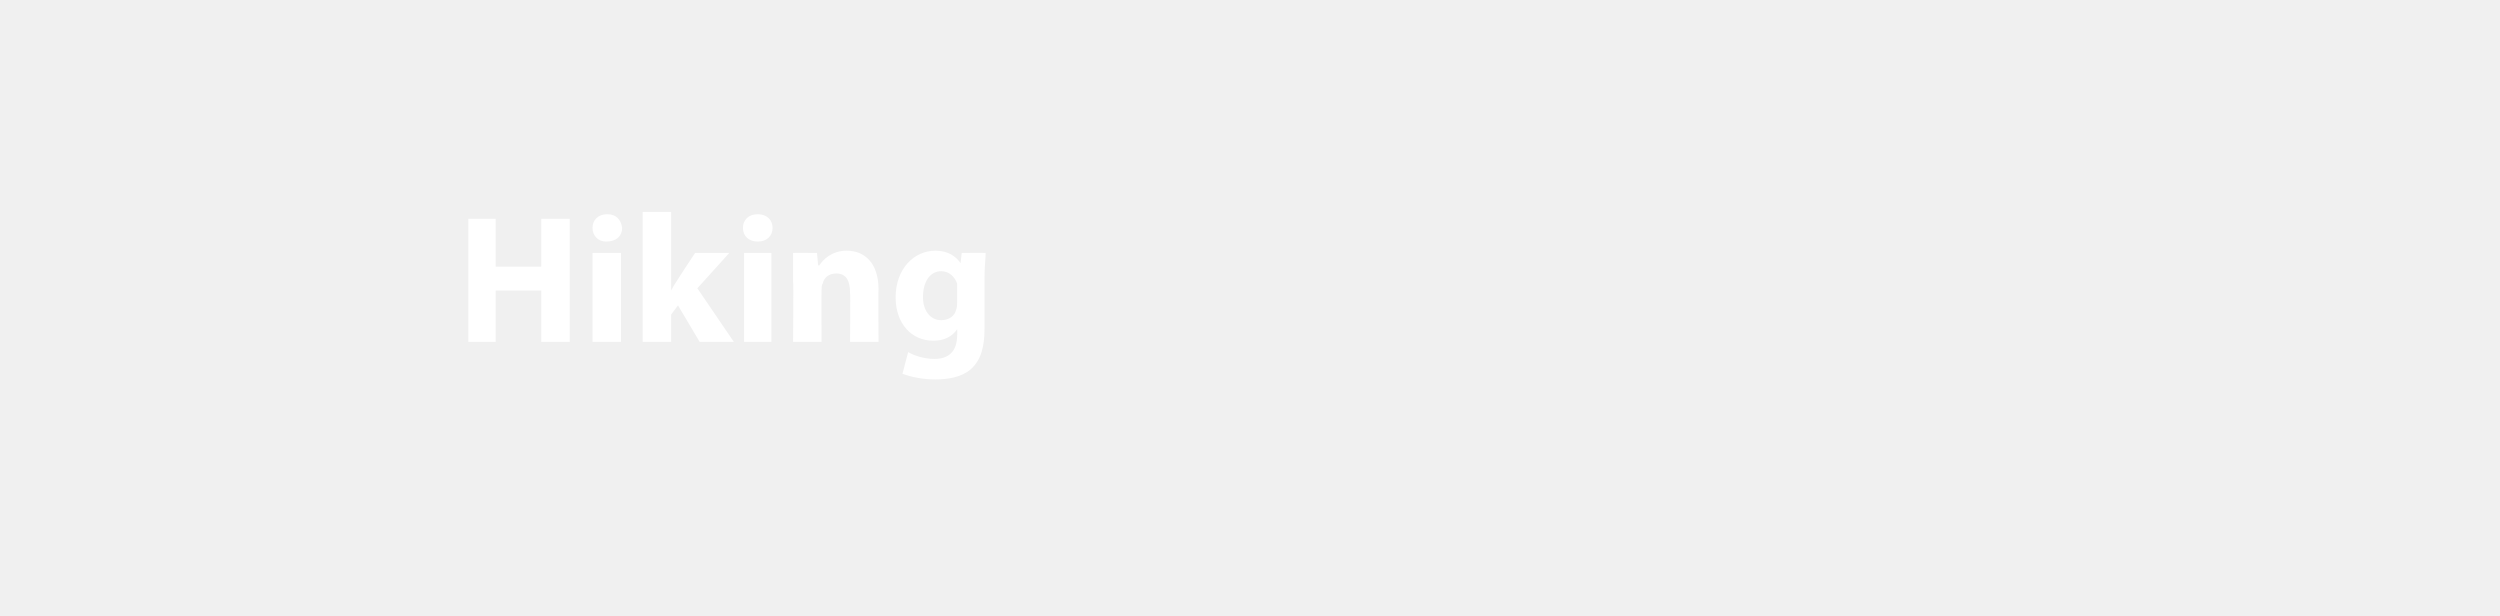
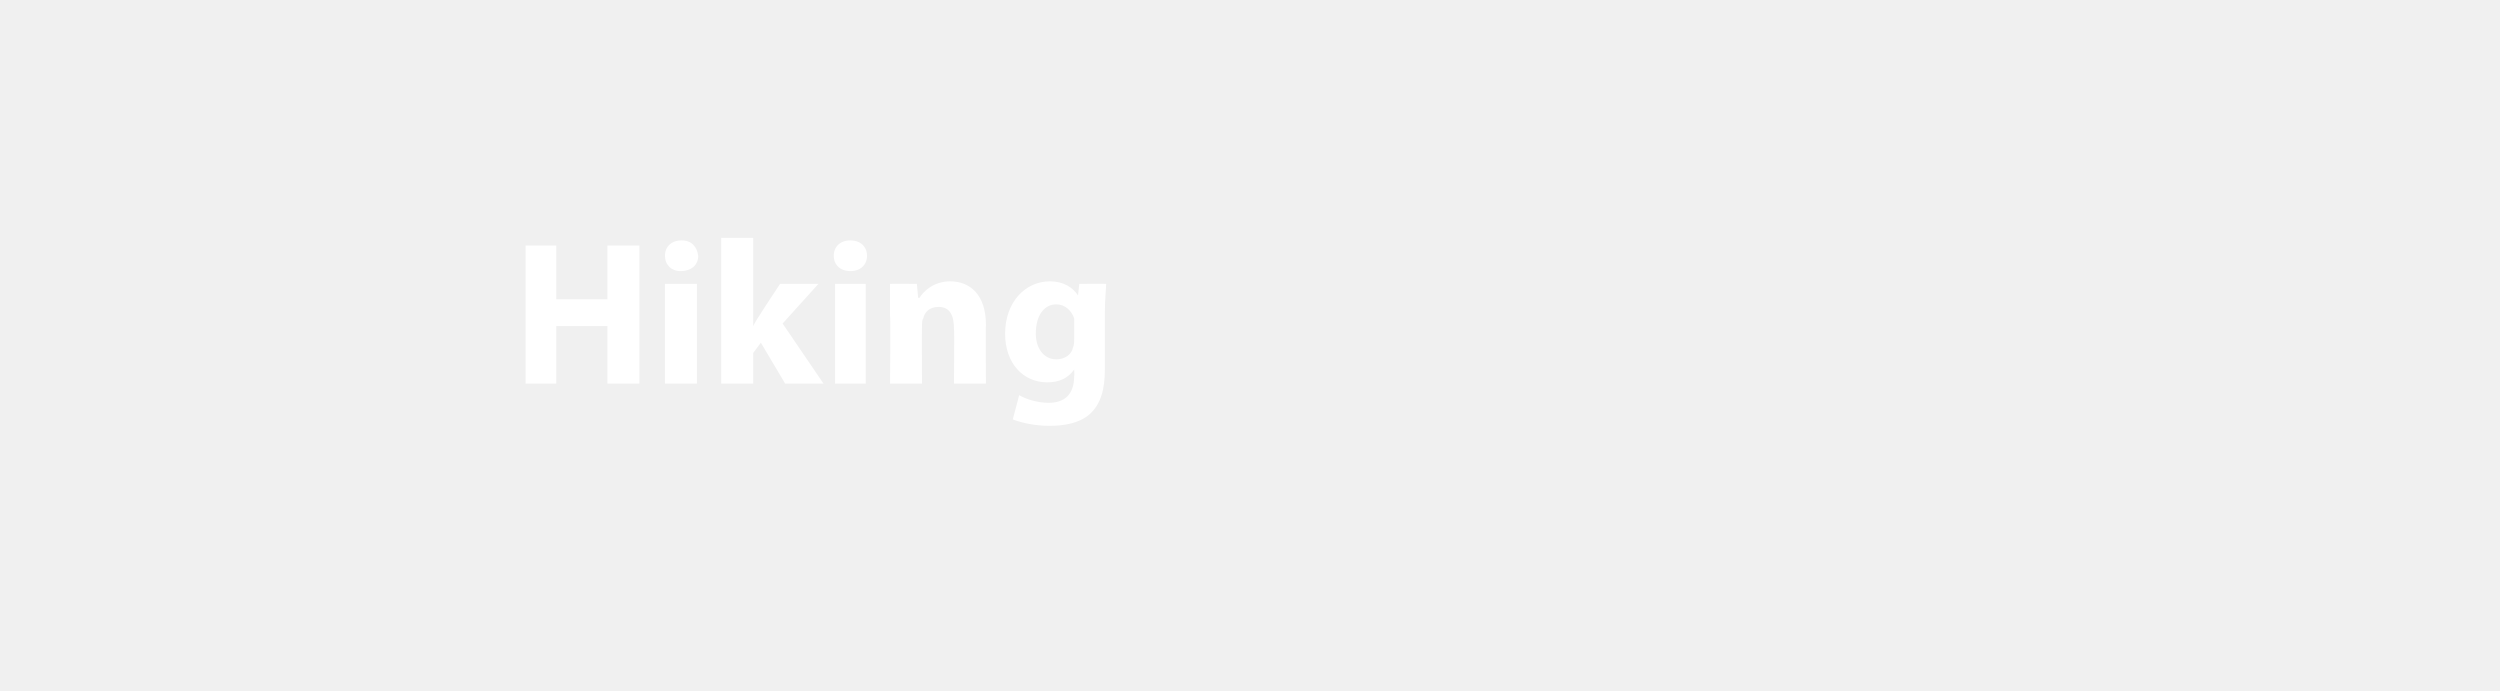
- <svg xmlns="http://www.w3.org/2000/svg" version="1.1" width="219.4px" height="54px" viewBox="0 0 219.4 54">
+ <svg xmlns="http://www.w3.org/2000/svg" version="1.1" width="195.5px" height="54px" viewBox="0 0 195.5 54">
  <defs />
-   <g id="Polygon11131">
-     <path d="M 43.5 19.2 L 43.5 23.4 L 47.5 23.4 L 47.5 19.2 L 50 19.2 L 50 30 L 47.5 30 L 47.5 25.5 L 43.5 25.5 L 43.5 30 L 41.1 30 L 41.1 19.2 L 43.5 19.2 Z M 52 30 L 52 22.2 L 54.5 22.2 L 54.5 30 L 52 30 Z M 54.6 20 C 54.6 20.7 54.1 21.2 53.2 21.2 C 52.5 21.2 52 20.7 52 20 C 52 19.3 52.5 18.8 53.3 18.8 C 54.1 18.8 54.5 19.3 54.6 20 Z M 58.9 25.5 C 58.9 25.5 58.9 25.47 58.9 25.5 C 59.1 25.1 59.3 24.8 59.5 24.5 C 59.46 24.53 61 22.2 61 22.2 L 64 22.2 L 61.2 25.3 L 64.4 30 L 61.4 30 L 59.5 26.8 L 58.9 27.6 L 58.9 30 L 56.4 30 L 56.4 18.6 L 58.9 18.6 L 58.9 25.5 Z M 65.3 30 L 65.3 22.2 L 67.7 22.2 L 67.7 30 L 65.3 30 Z M 67.8 20 C 67.8 20.7 67.3 21.2 66.5 21.2 C 65.7 21.2 65.2 20.7 65.2 20 C 65.2 19.3 65.7 18.8 66.5 18.8 C 67.3 18.8 67.8 19.3 67.8 20 Z M 69.6 24.7 C 69.6 23.7 69.6 22.9 69.6 22.2 C 69.58 22.18 71.7 22.2 71.7 22.2 L 71.8 23.3 C 71.8 23.3 71.86 23.26 71.9 23.3 C 72.2 22.8 73 22 74.3 22 C 75.9 22 77.1 23.1 77.1 25.4 C 77.07 25.38 77.1 30 77.1 30 L 74.6 30 C 74.6 30 74.64 25.66 74.6 25.7 C 74.6 24.7 74.3 24 73.4 24 C 72.7 24 72.3 24.4 72.2 24.9 C 72.1 25 72.1 25.3 72.1 25.5 C 72.08 25.49 72.1 30 72.1 30 L 69.6 30 C 69.6 30 69.65 24.67 69.6 24.7 Z M 86.4 28.9 C 86.4 30.4 86.1 31.6 85.2 32.4 C 84.4 33.1 83.2 33.3 82.1 33.3 C 81 33.3 80 33.1 79.2 32.8 C 79.2 32.8 79.7 30.9 79.7 30.9 C 80.2 31.2 81.1 31.5 82 31.5 C 83.2 31.5 84 30.9 84 29.4 C 84.03 29.42 84 28.9 84 28.9 C 84 28.9 84 28.93 84 28.9 C 83.5 29.6 82.8 29.9 81.9 29.9 C 80 29.9 78.6 28.4 78.6 26.1 C 78.6 23.6 80.2 22 82.1 22 C 83.2 22 83.9 22.5 84.3 23.1 C 84.27 23.12 84.3 23.1 84.3 23.1 L 84.4 22.2 C 84.4 22.2 86.5 22.18 86.5 22.2 C 86.5 22.7 86.4 23.3 86.4 24.5 C 86.4 24.5 86.4 28.9 86.4 28.9 Z M 84 25.4 C 84 25.2 84 25.1 84 24.9 C 83.8 24.3 83.3 23.8 82.6 23.8 C 81.7 23.8 81 24.6 81 26.1 C 81 27.2 81.6 28.1 82.6 28.1 C 83.3 28.1 83.8 27.7 83.9 27.2 C 84 27 84 26.7 84 26.5 C 84 26.5 84 25.4 84 25.4 Z " stroke="none" fill="#fff" />
+   <g id="Polygon11261">
+     <path d="m43.5 19.2l0 4.2l4 0l0-4.2l2.5 0l0 10.8l-2.5 0l0-4.5l-4 0l0 4.5l-2.4 0l0-10.8l2.4 0zm8.5 10.8l0-7.8l2.5 0l0 7.8l-2.5 0zm2.6-10c0 .7-.5 1.2-1.4 1.2c-.7 0-1.2-.5-1.2-1.2c0-.7.5-1.2 1.3-1.2c.8 0 1.2.5 1.3 1.2zm4.3 5.5c0 0 0-.03 0 0c.2-.4.4-.7.6-1c-.04.03 1.5-2.3 1.5-2.3l3 0l-2.8 3.1l3.2 4.7l-3 0l-1.9-3.2l-.6.8l0 2.4l-2.5 0l0-11.4l2.5 0l0 6.9zm6.4 4.5l0-7.8l2.4 0l0 7.8l-2.4 0zm2.5-10c0 .7-.5 1.2-1.3 1.2c-.8 0-1.3-.5-1.3-1.2c0-.7.5-1.2 1.3-1.2c.8 0 1.3.5 1.3 1.2zm1.8 4.7c0-1 0-1.8 0-2.5c-.02-.02 2.1 0 2.1 0l.1 1.1c0 0 .06-.04.1 0c.3-.5 1.1-1.3 2.4-1.3c1.6 0 2.8 1.1 2.8 3.4c-.03-.02 0 4.6 0 4.6l-2.5 0c0 0 .04-4.34 0-4.3c0-1-.3-1.7-1.2-1.7c-.7 0-1.1.4-1.2.9c-.1.1-.1.4-.1.6c-.02-.01 0 4.5 0 4.5l-2.5 0c0 0 .05-5.33 0-5.3zm16.8 4.2c0 1.5-.3 2.7-1.2 3.5c-.8.7-2 .9-3.1.9c-1.1 0-2.1-.2-2.9-.5c0 0 .5-1.9.5-1.9c.5.3 1.4.6 2.3.6c1.2 0 2-.6 2-2.1c.03.02 0-.5 0-.5c0 0 0 .03 0 0c-.5.7-1.2 1-2.1 1c-1.9 0-3.3-1.5-3.3-3.8c0-2.5 1.6-4.1 3.5-4.1c1.1 0 1.8.5 2.2 1.1c-.03.02 0 0 0 0l.1-.9c0 0 2.1-.02 2.1 0c0 .5-.1 1.1-.1 2.3c0 0 0 4.4 0 4.4zm-2.4-3.5c0-.2 0-.3 0-.5c-.2-.6-.7-1.1-1.4-1.1c-.9 0-1.6.8-1.6 2.3c0 1.1.6 2 1.6 2c.7 0 1.2-.4 1.3-.9c.1-.2.1-.5.1-.7c0 0 0-1.1 0-1.1z" stroke="none" fill="#fff" />
  </g>
</svg>
